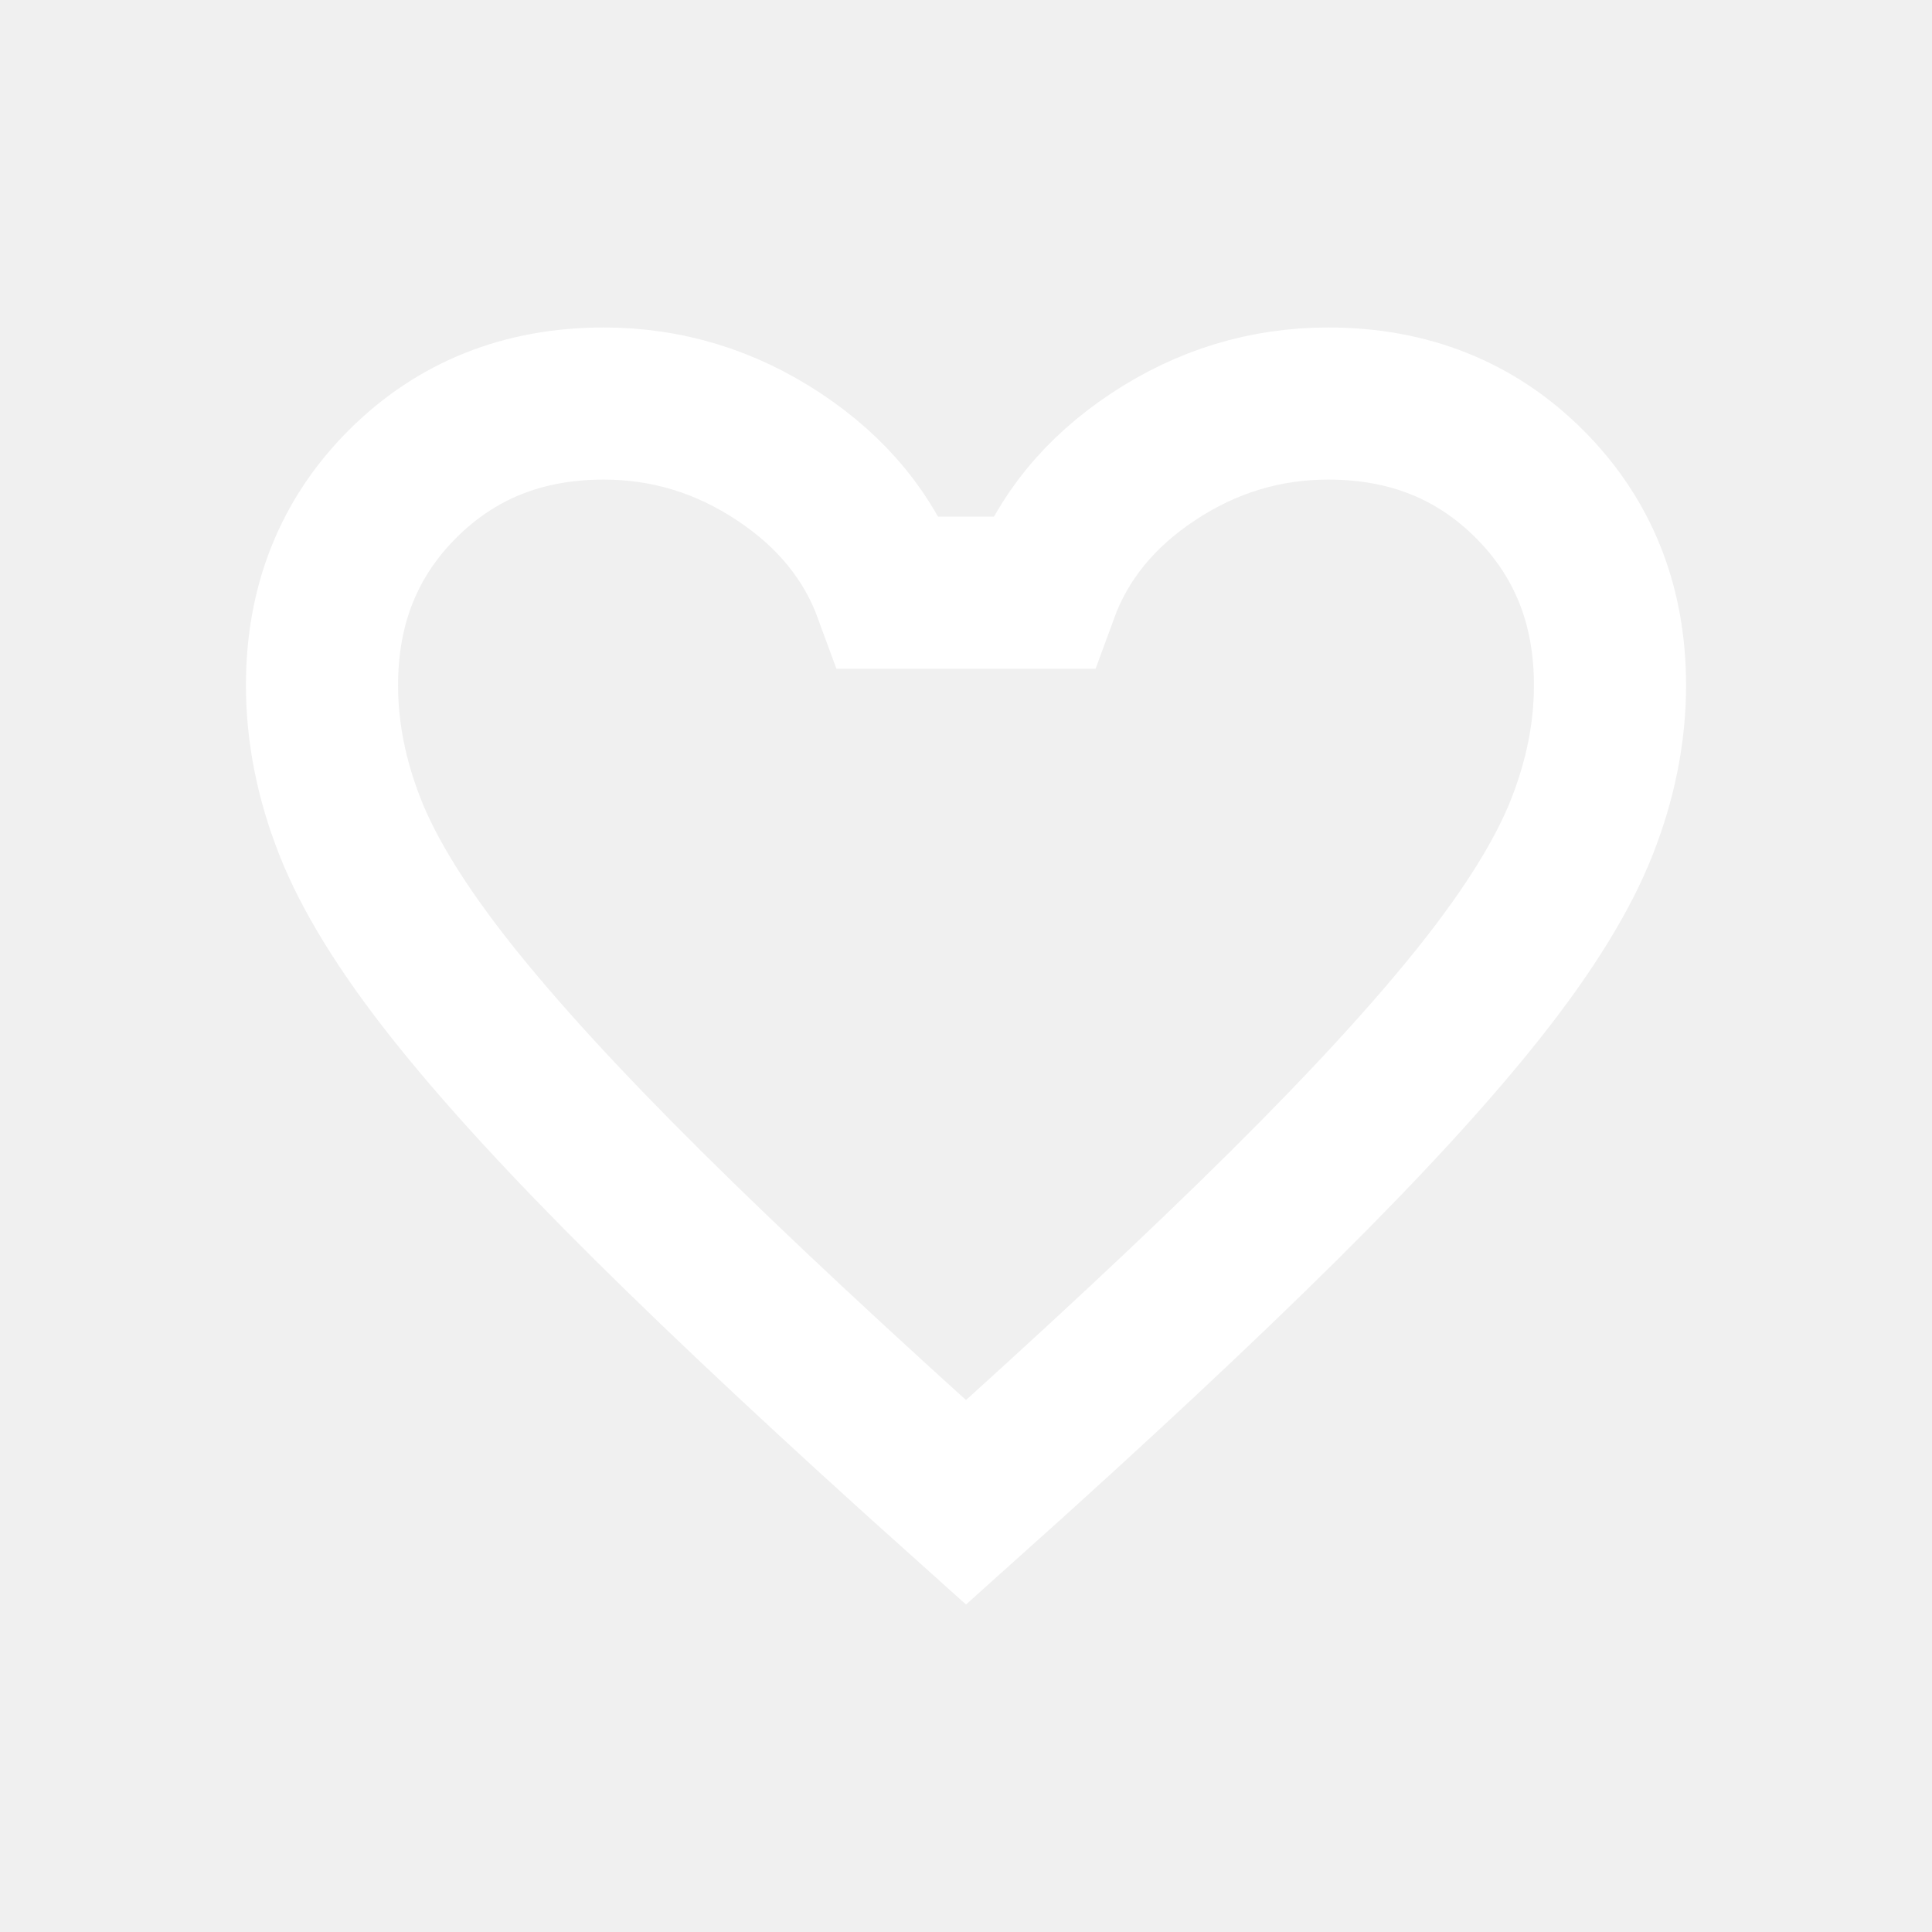
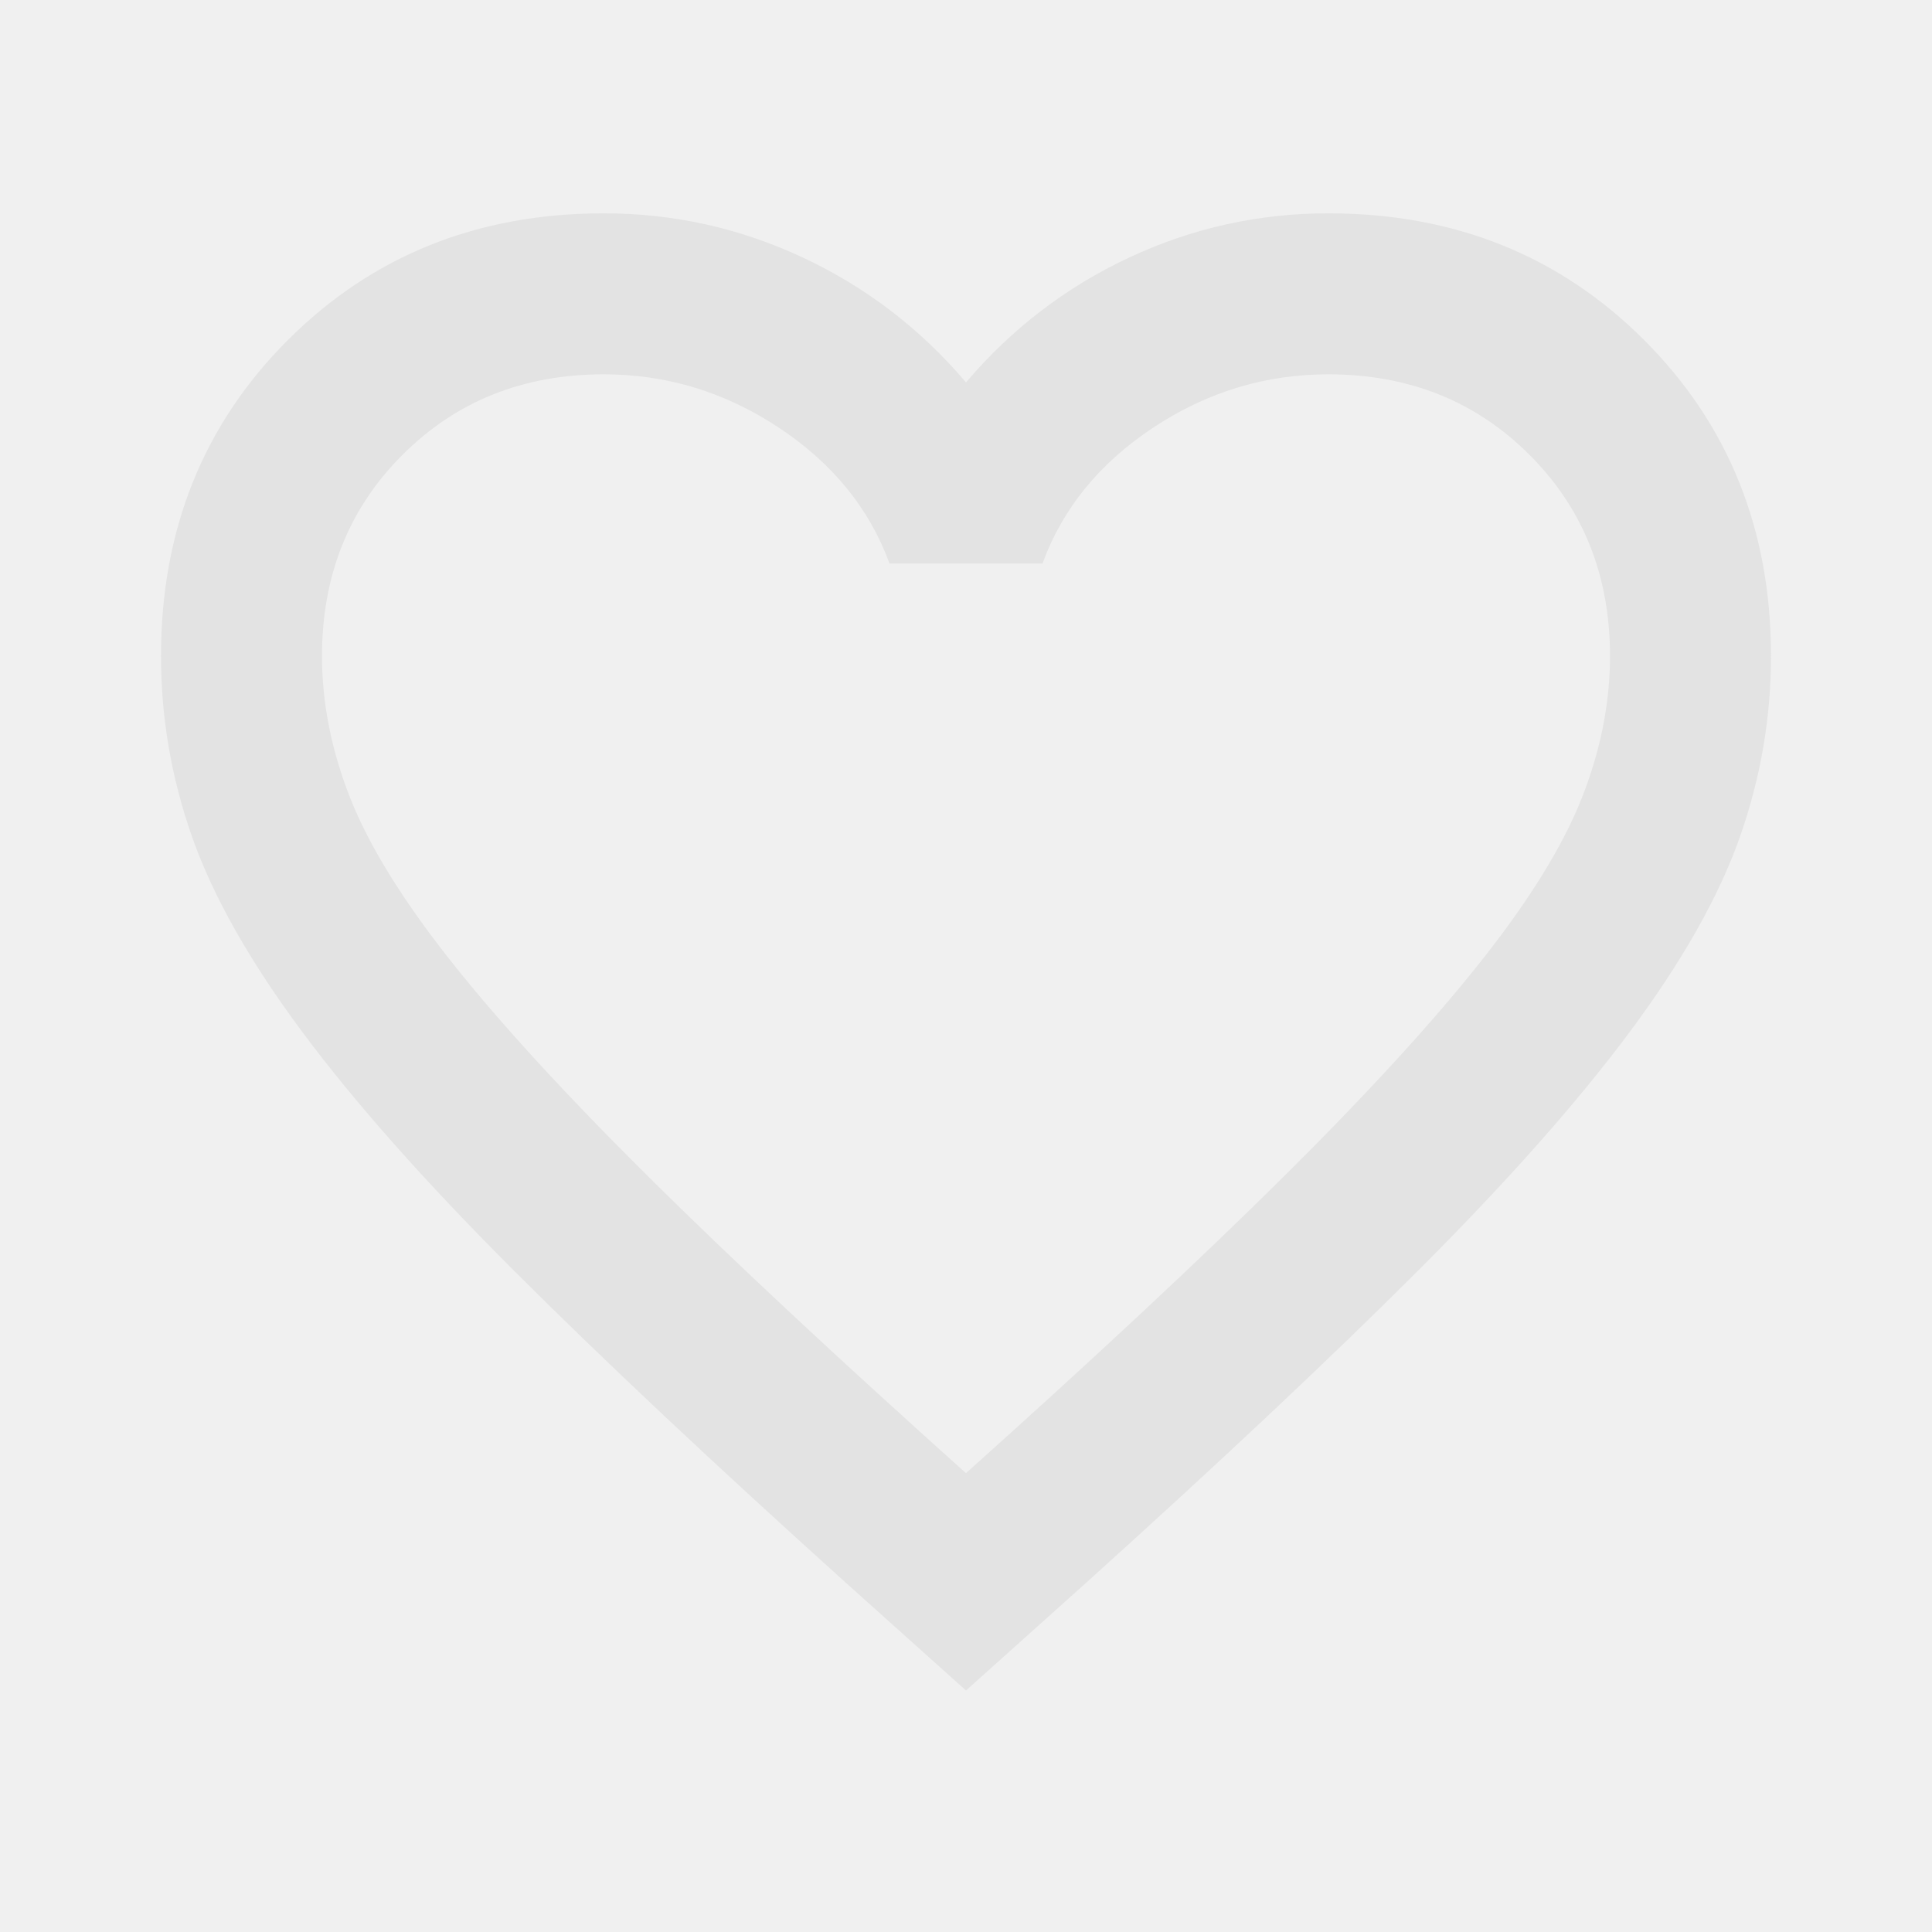
- <svg xmlns="http://www.w3.org/2000/svg" height="24" viewBox="0 -960 960 960" width="24" fill="#e8eaed" version="1.1" id="svg4">
-   <defs id="defs8" />
-   <path style="fill:none;stroke:#ffffff;stroke-width:75.59" d="m 300,-759.482 c -40,0 -73.333,13.333 -100,40 -26.667,26.667 -40,60 -40,100 0,23.333 4.651,46.802 13.984,70.469 9.333,23.667 26,50.682 50,81.016 24,30.333 56.714,66.031 98.047,107.031 41.333,41 93.969,90.167 157.969,147.5 64,-57.333 116.635,-106.5 157.969,-147.5 41.333,-41 74.047,-76.698 98.047,-107.031 24,-30.333 40.667,-57.349 50,-81.016 9.333,-23.667 13.984,-47.135 13.984,-70.469 0,-40 -13.333,-73.333 -40,-100 -26.667,-26.667 -60,-40 -100,-40 -31.333,0 -60.365,8.818 -87.031,26.484 -26.667,17.667 -45,40.167 -55,67.5 h -75.938 c -10,-27.333 -28.333,-49.833 -55,-67.5 -26.667,-17.667 -55.698,-26.484 -87.031,-26.484 z" id="path405" />
+ <svg xmlns="http://www.w3.org/2000/svg" height="24px" viewBox="0 -960 960 960" width="24px" fill="#e3e3e3">
+   <path d="m480-120-58-52q-101-91-167-157T150-447.5Q111-500 95.5-544T80-634q0-94 63-157t157-63q52 0 99 22t81 62q34-40 81-62t99-22q94 0 157 63t63 157q0 46-15.5 90T810-447.5Q771-395 705-329T538-172l-58 52Zm0-108q96-86 158-147.5t98-107q36-45.5 50-81t14-70.5q0-60-40-100t-100-40q-47 0-87 26.5T518-680h-76q-15-41-55-67.5T300-774q-60 0-100 40t-40 100q0 35 14 70.5t50 81q36 45.5 98 107T480-228Zm0-273Z" />
</svg>
